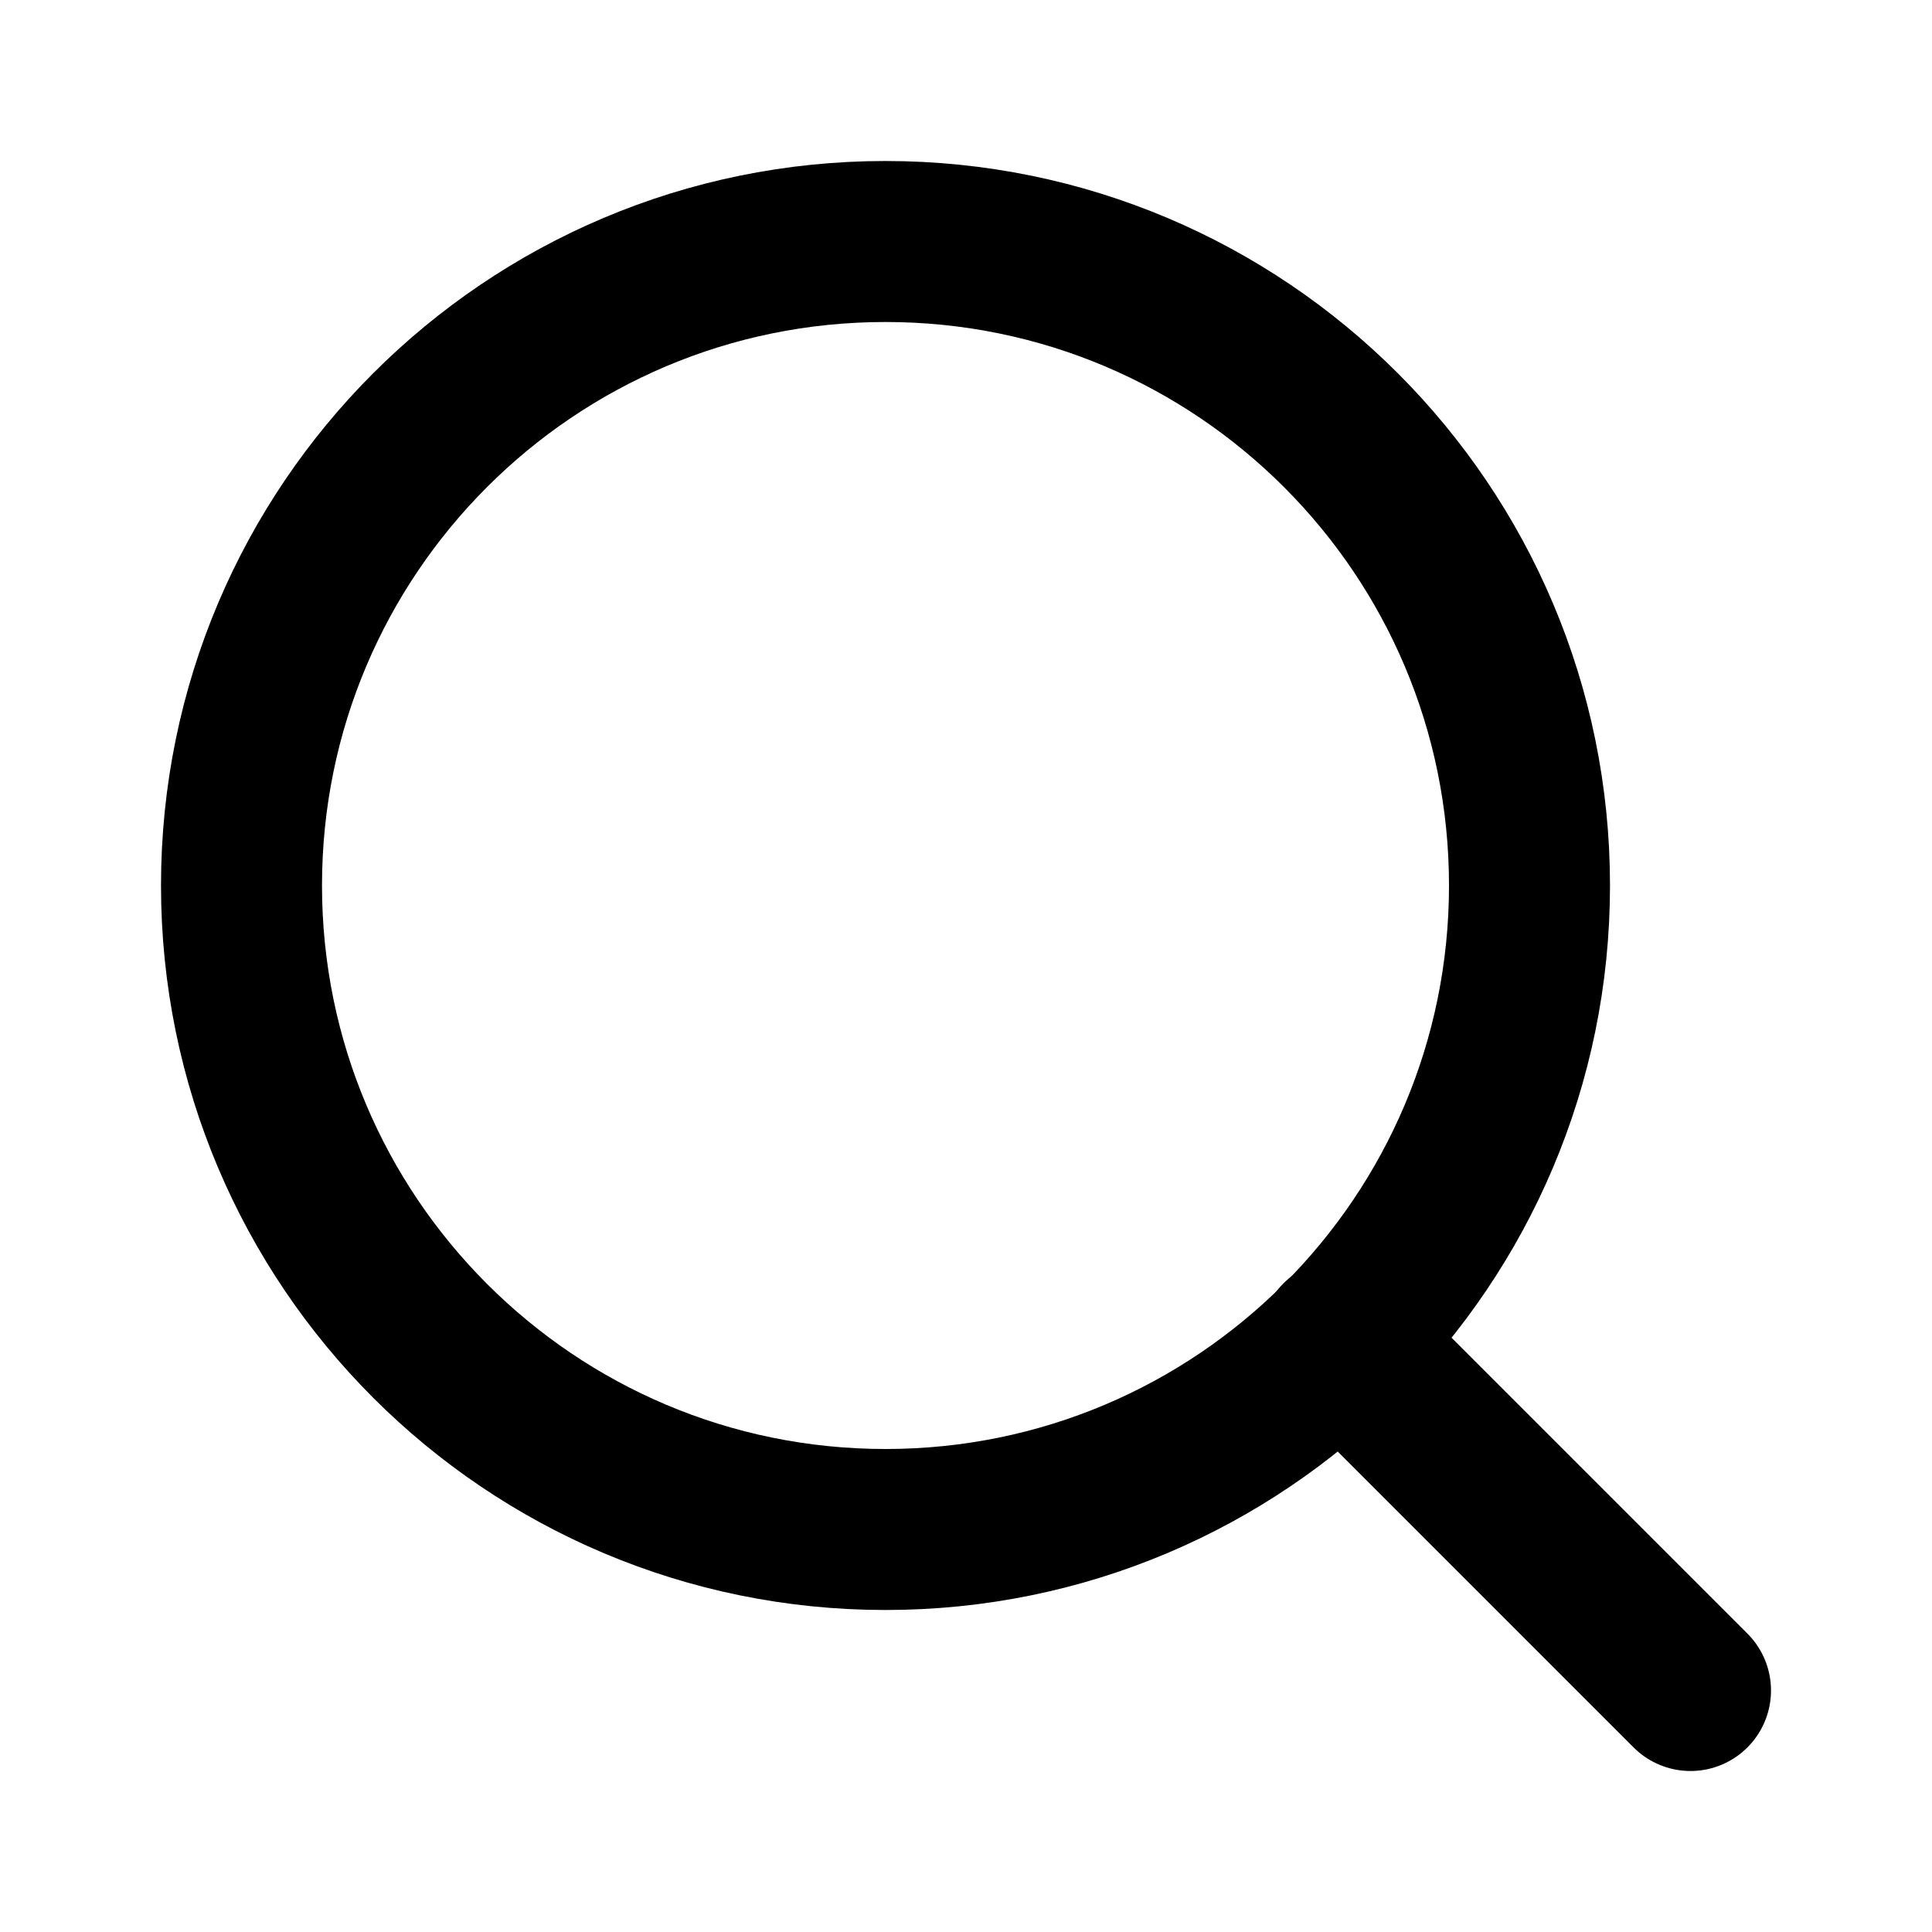
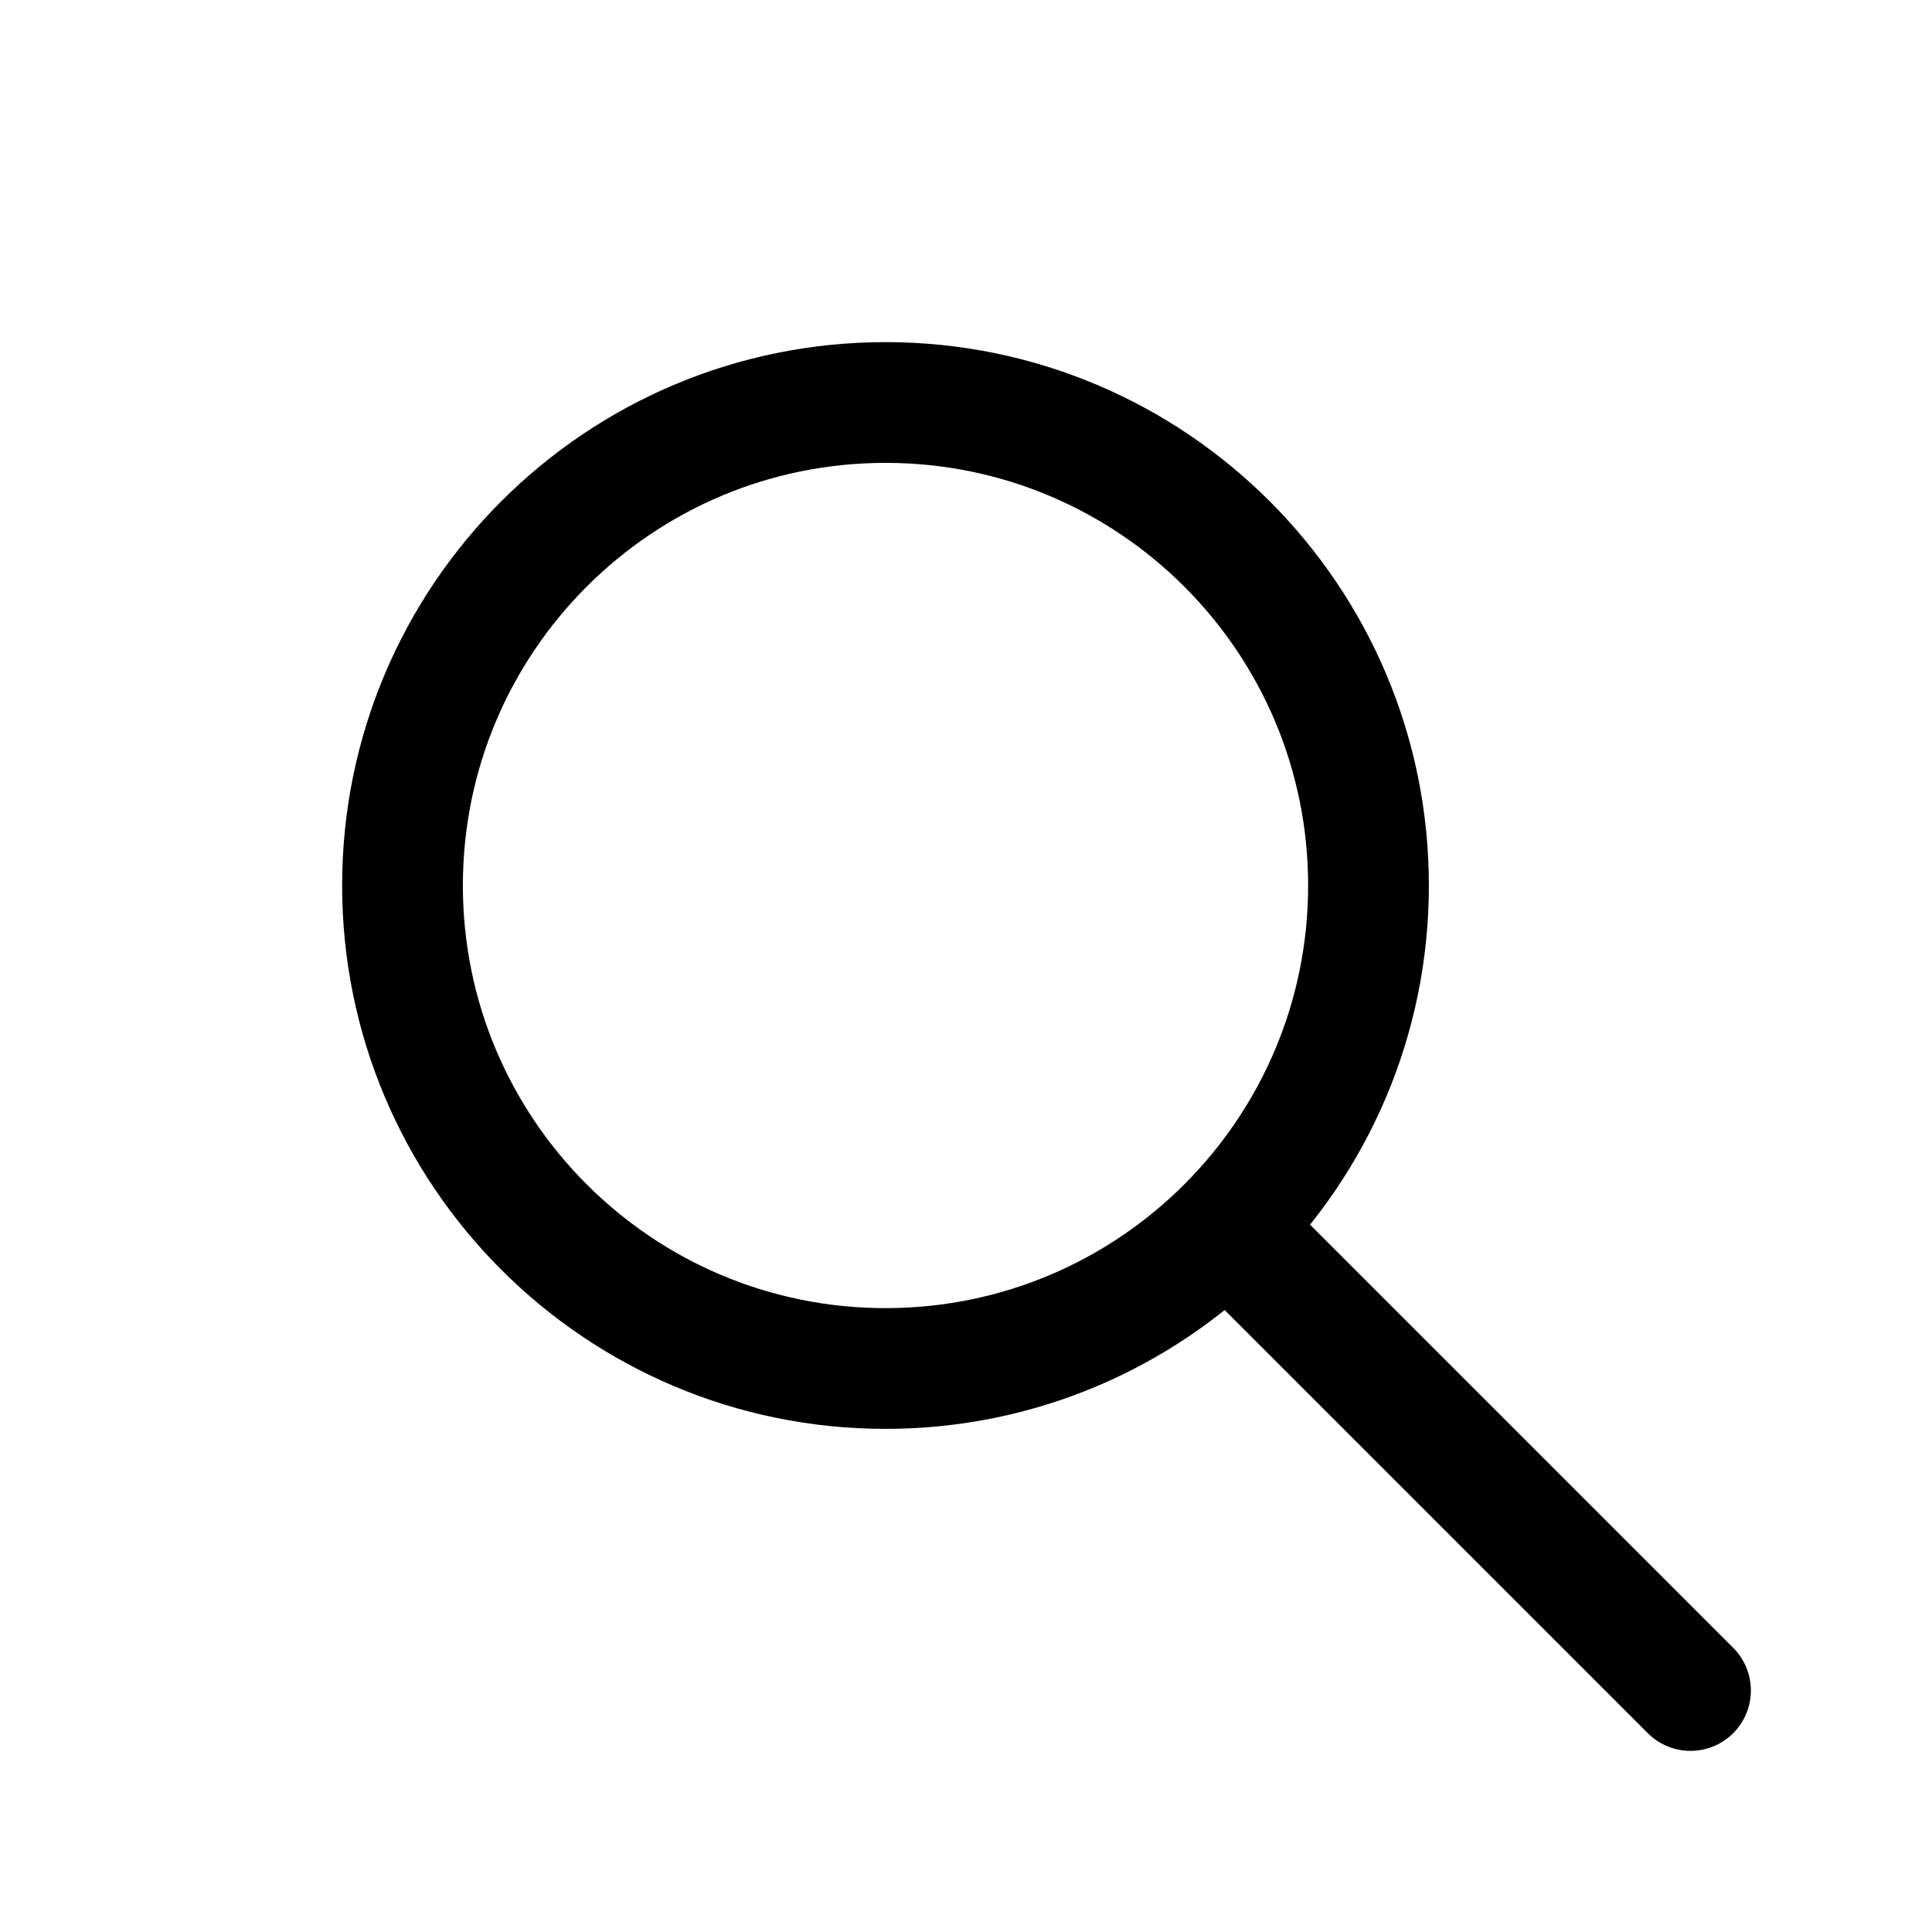
<svg xmlns="http://www.w3.org/2000/svg" width="24" height="24" viewBox="0 0 24 24" fill="none">
-   <path d="M11 19C15.418 19 19 15.418 19 11C19 6.582 15.418 3 11 3C6.582 3 3 6.582 3 11C3 15.418 6.582 19 11 19Z" stroke="black" stroke-width="2" stroke-linecap="round" stroke-linejoin="round" />
-   <path d="M21 21L16.65 16.65" stroke="black" stroke-width="2" stroke-linecap="round" stroke-linejoin="round" />
+   <circle cx="11" cy="11" r="6" stroke="currentColor" stroke-width="1.5" stroke-linecap="round" stroke-linejoin="round" />
+   <path d="M15.5 15.5L21 21" stroke="currentColor" stroke-width="1.5" stroke-linecap="round" stroke-linejoin="round" />
</svg>
